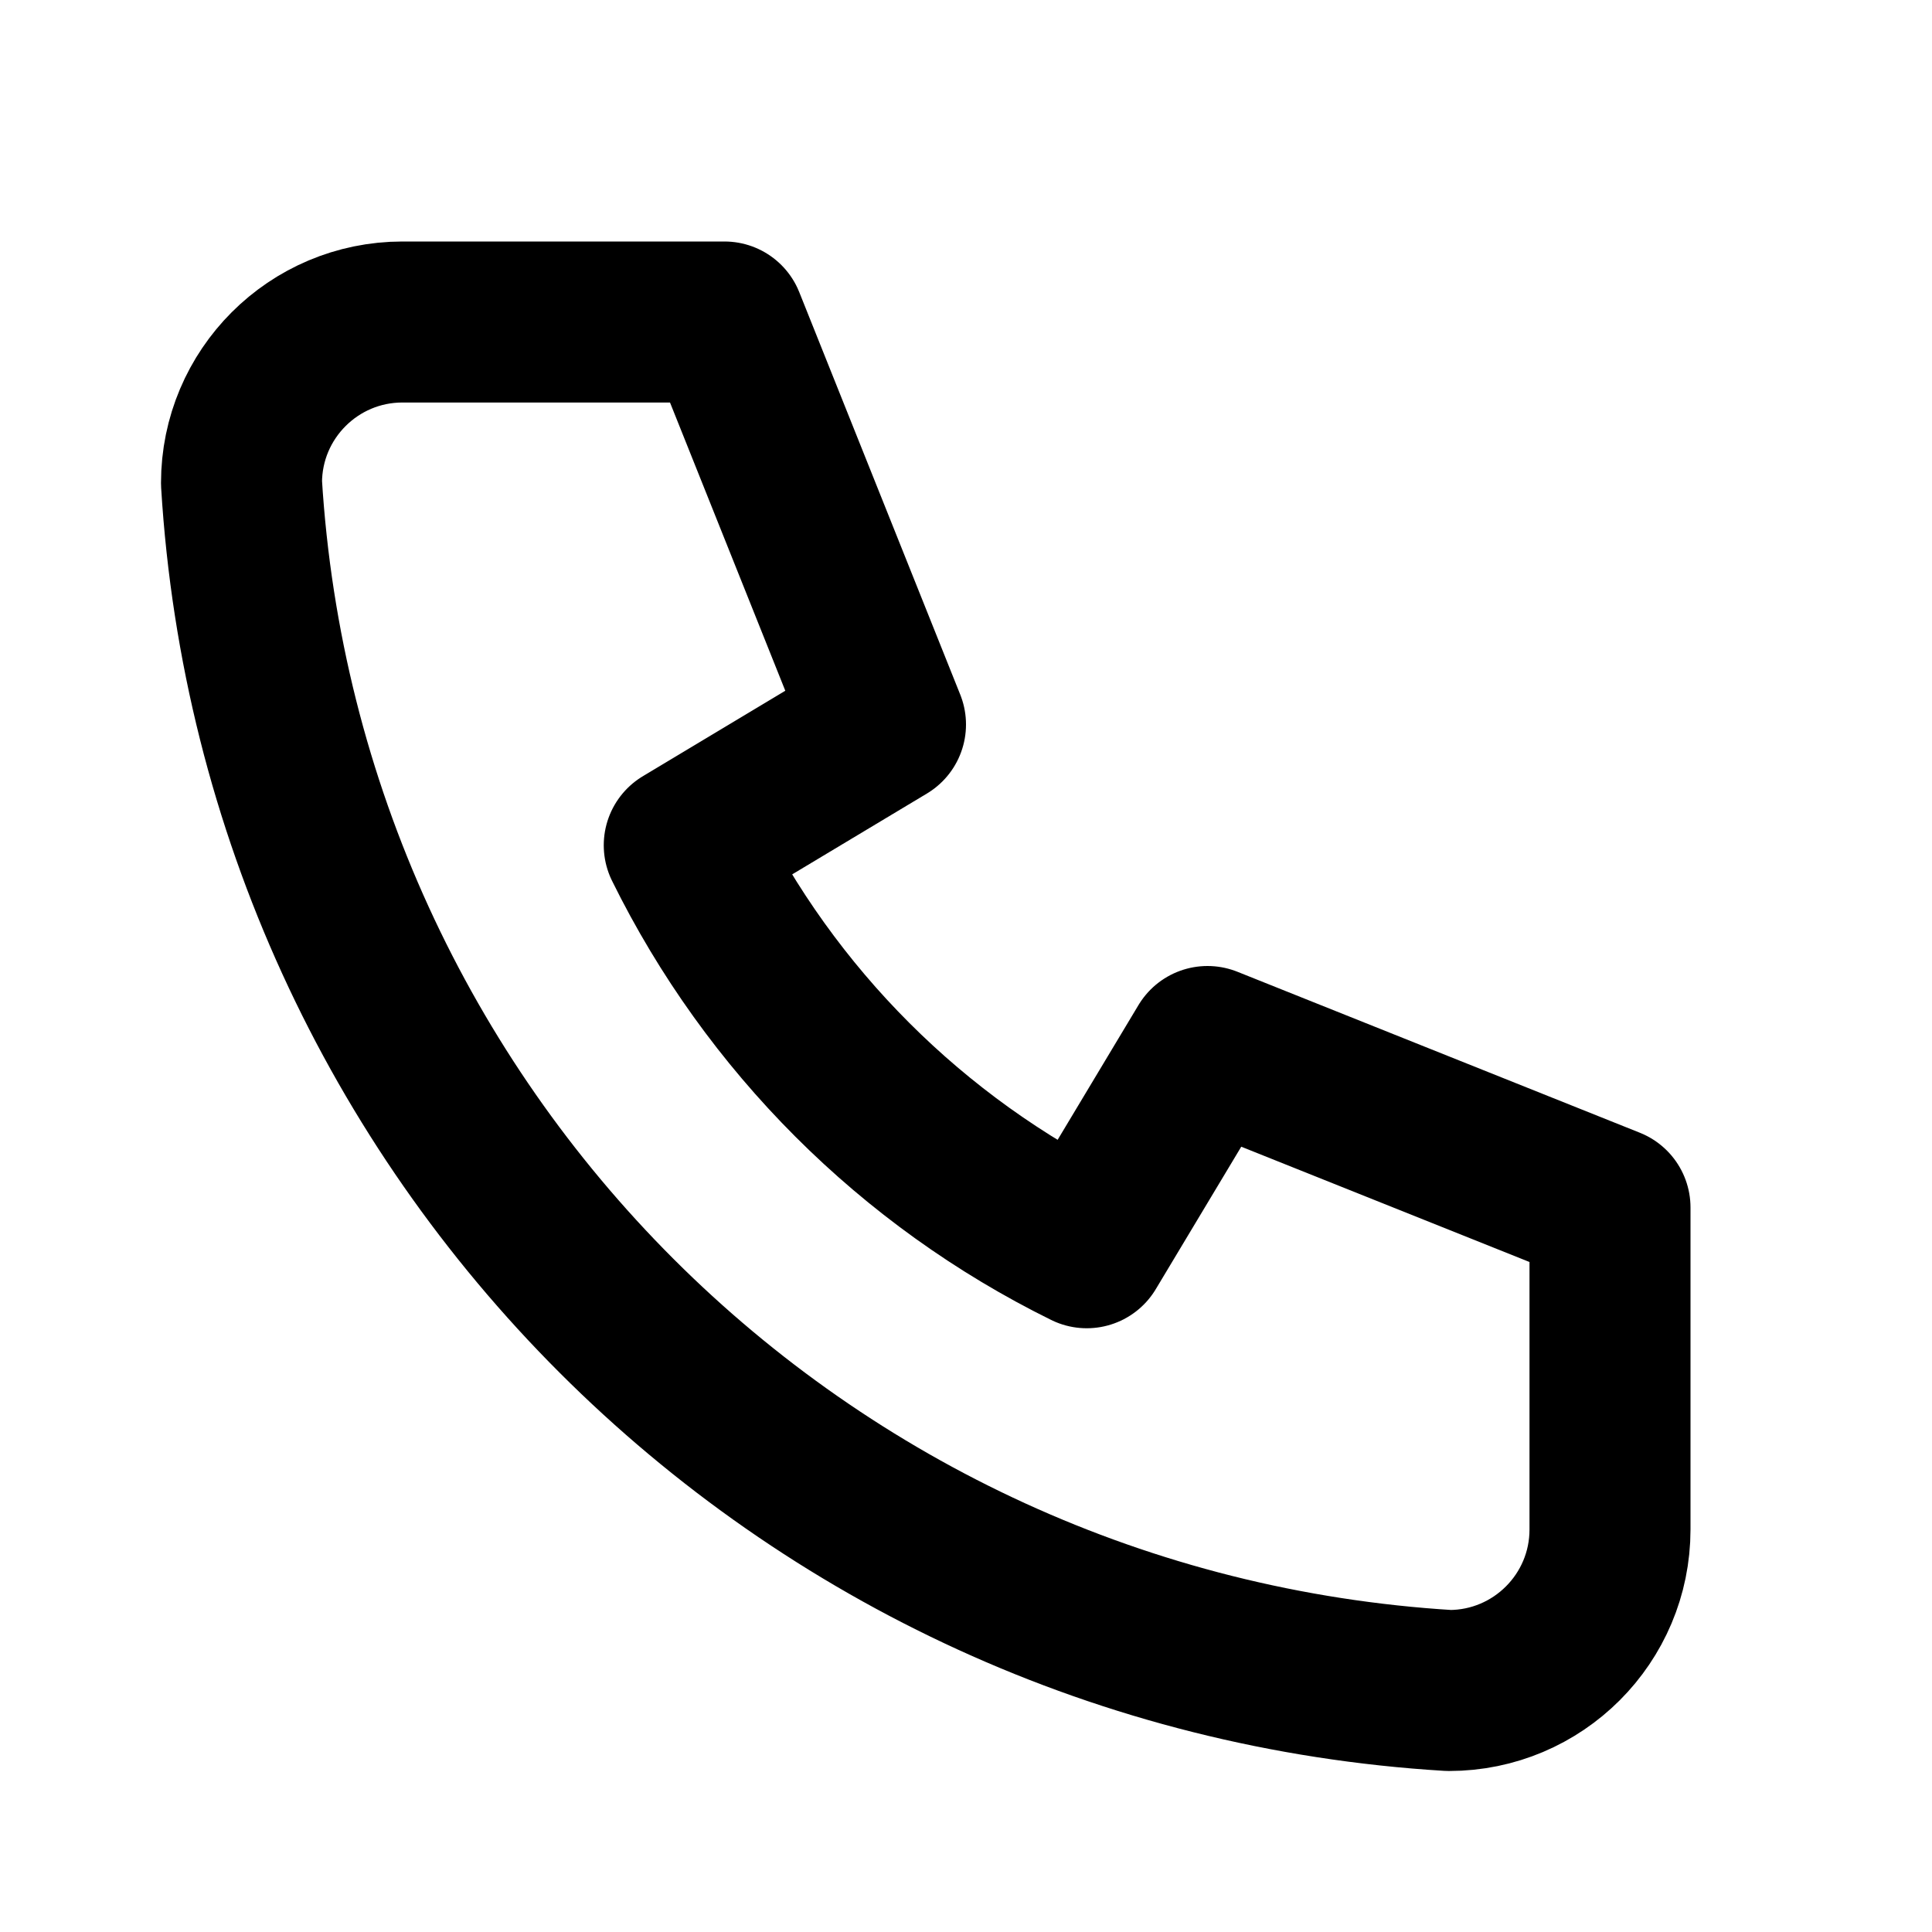
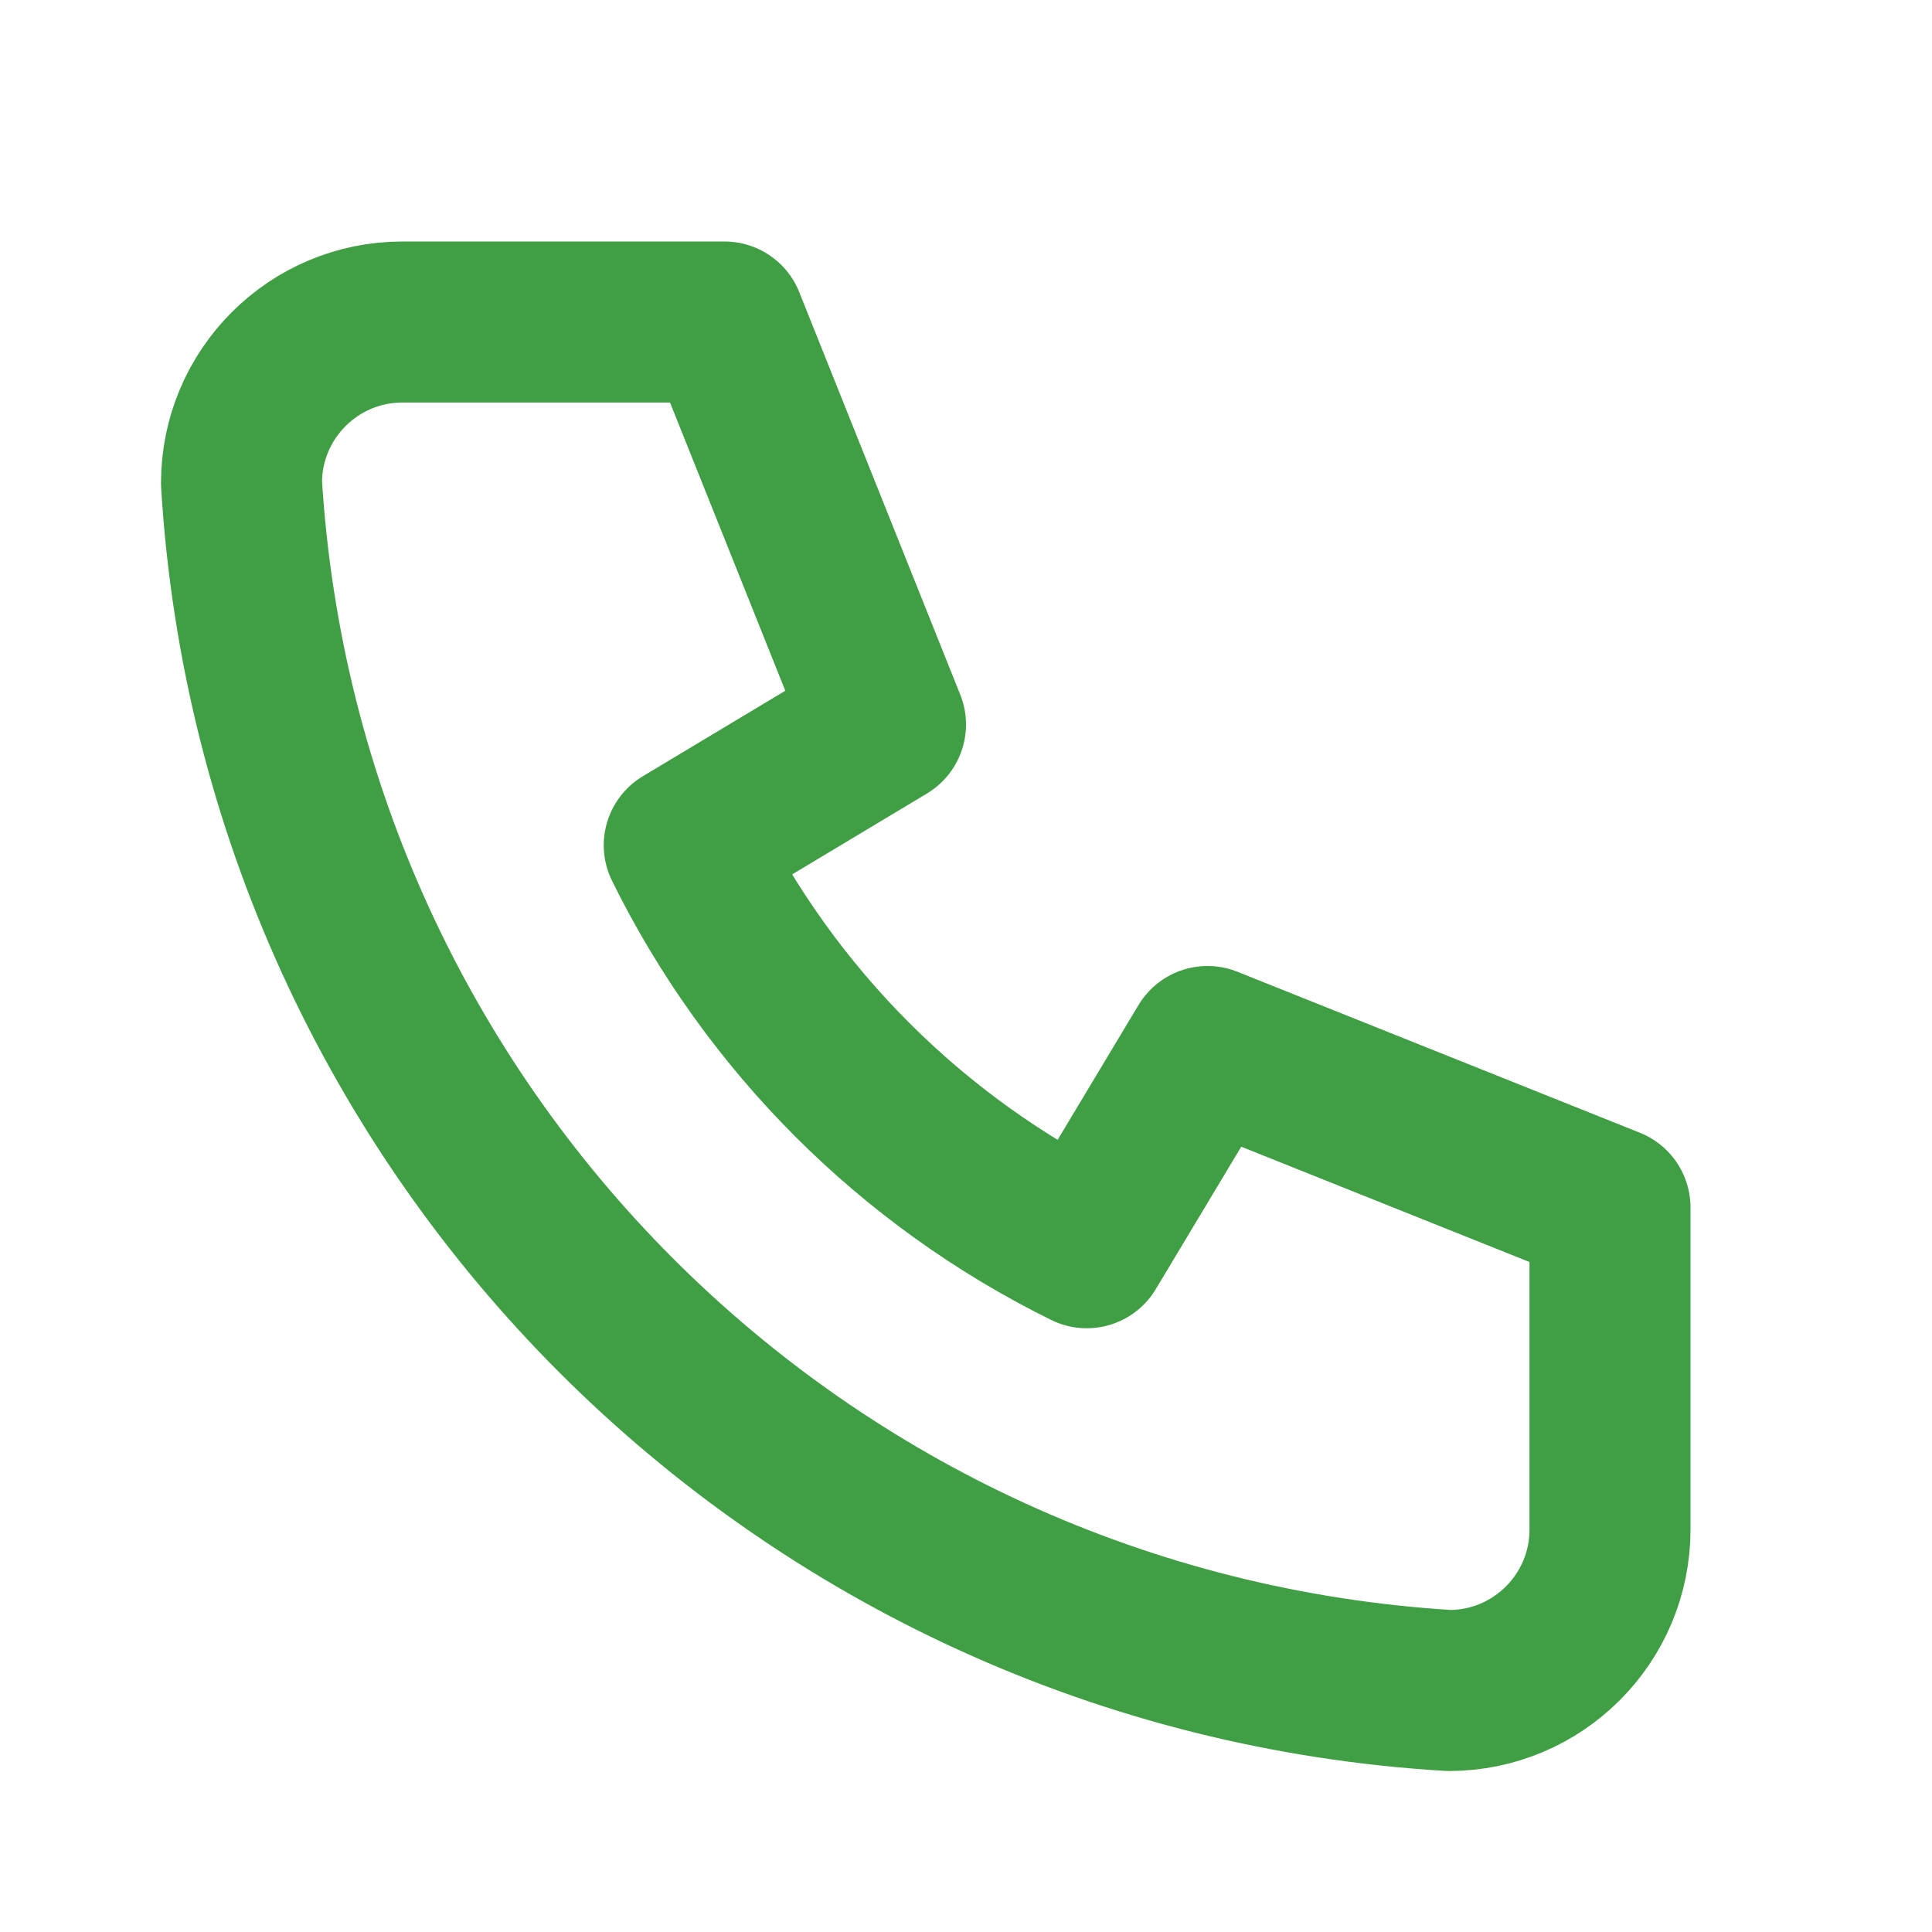
- <svg xmlns="http://www.w3.org/2000/svg" width="24" height="24" viewBox="0 0 24 24" fill="none" stroke="currentColor" stroke-width="2" stroke-linecap="round" stroke-linejoin="round" class="icon icon-tabler icons-tabler-outline icon-tabler-phone">
+ <svg xmlns="http://www.w3.org/2000/svg" width="24" height="24" viewBox="0 0 24 24" fill="none" stroke="#409f44" stroke-width="2" stroke-linecap="round" stroke-linejoin="round" class="icon icon-tabler icons-tabler-outline icon-tabler-phone">
  <path stroke="none" d="M0 0h24v24H0z" fill="none" />
  <path d="M5 4h4l2 5l-2.5 1.5a11 11 0 0 0 5 5l1.5 -2.5l5 2v4a2 2 0 0 1 -2 2a16 16 0 0 1 -15 -15a2 2 0 0 1 2 -2" />
</svg>
